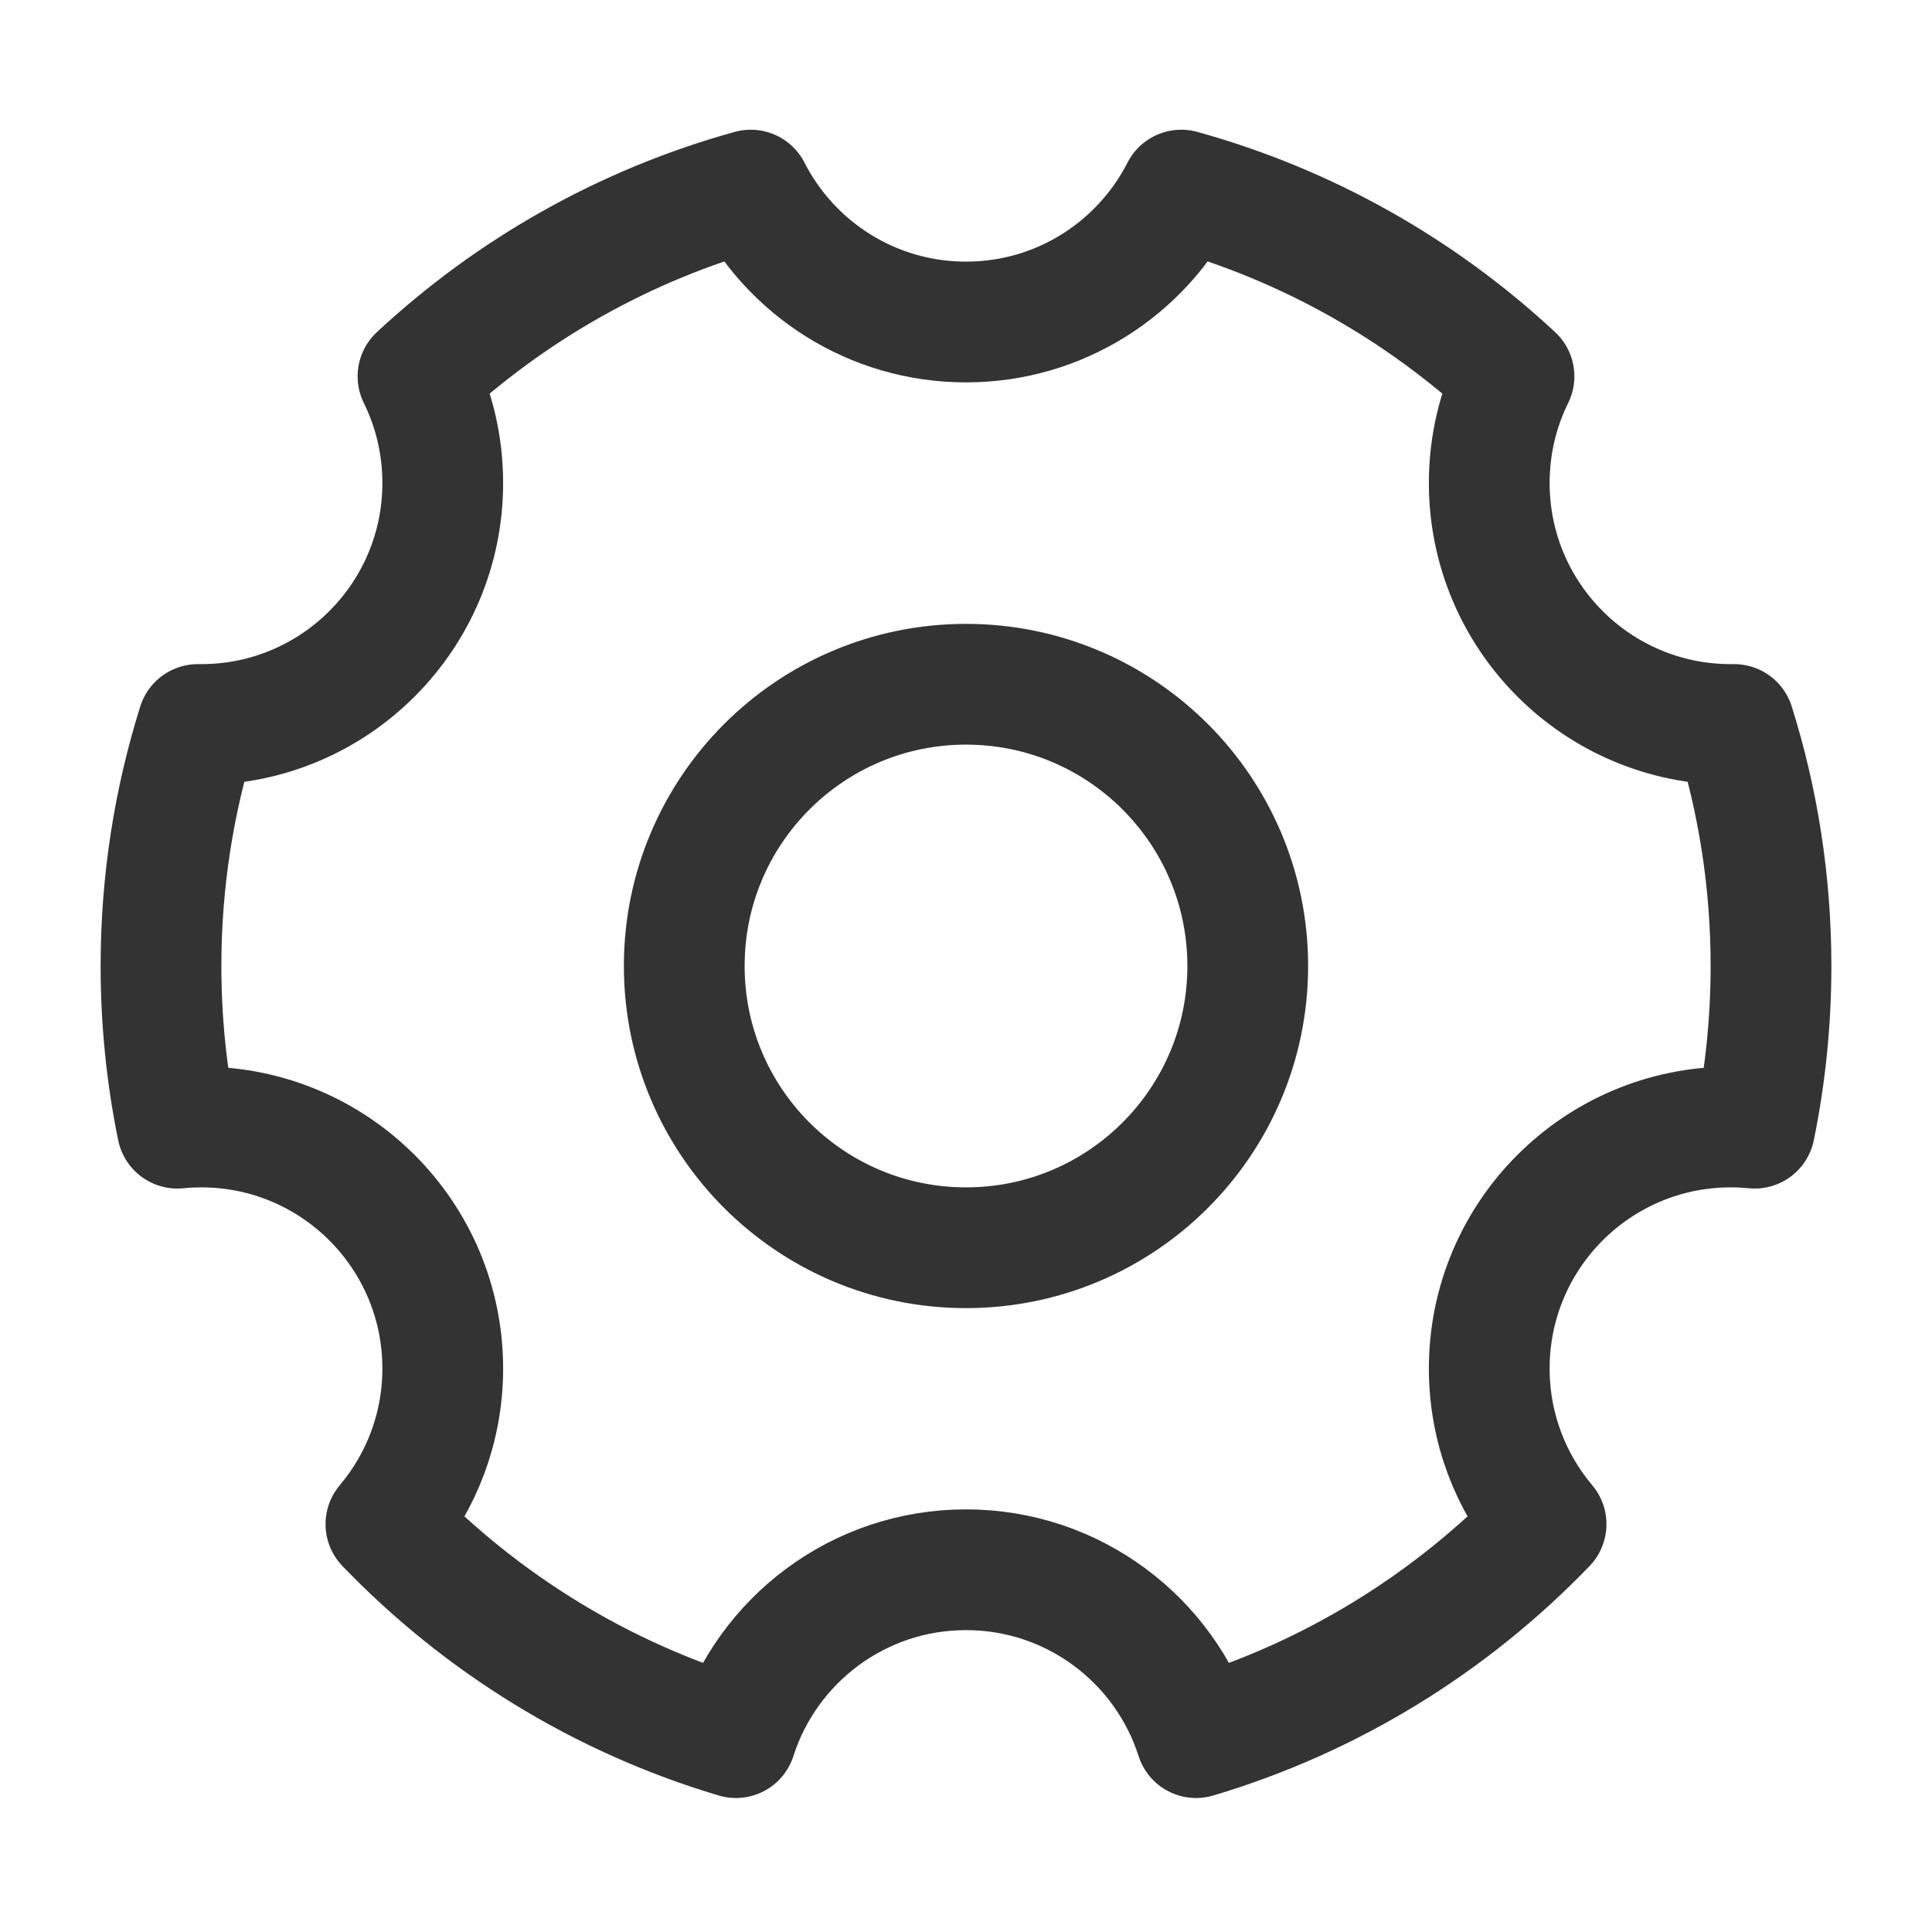
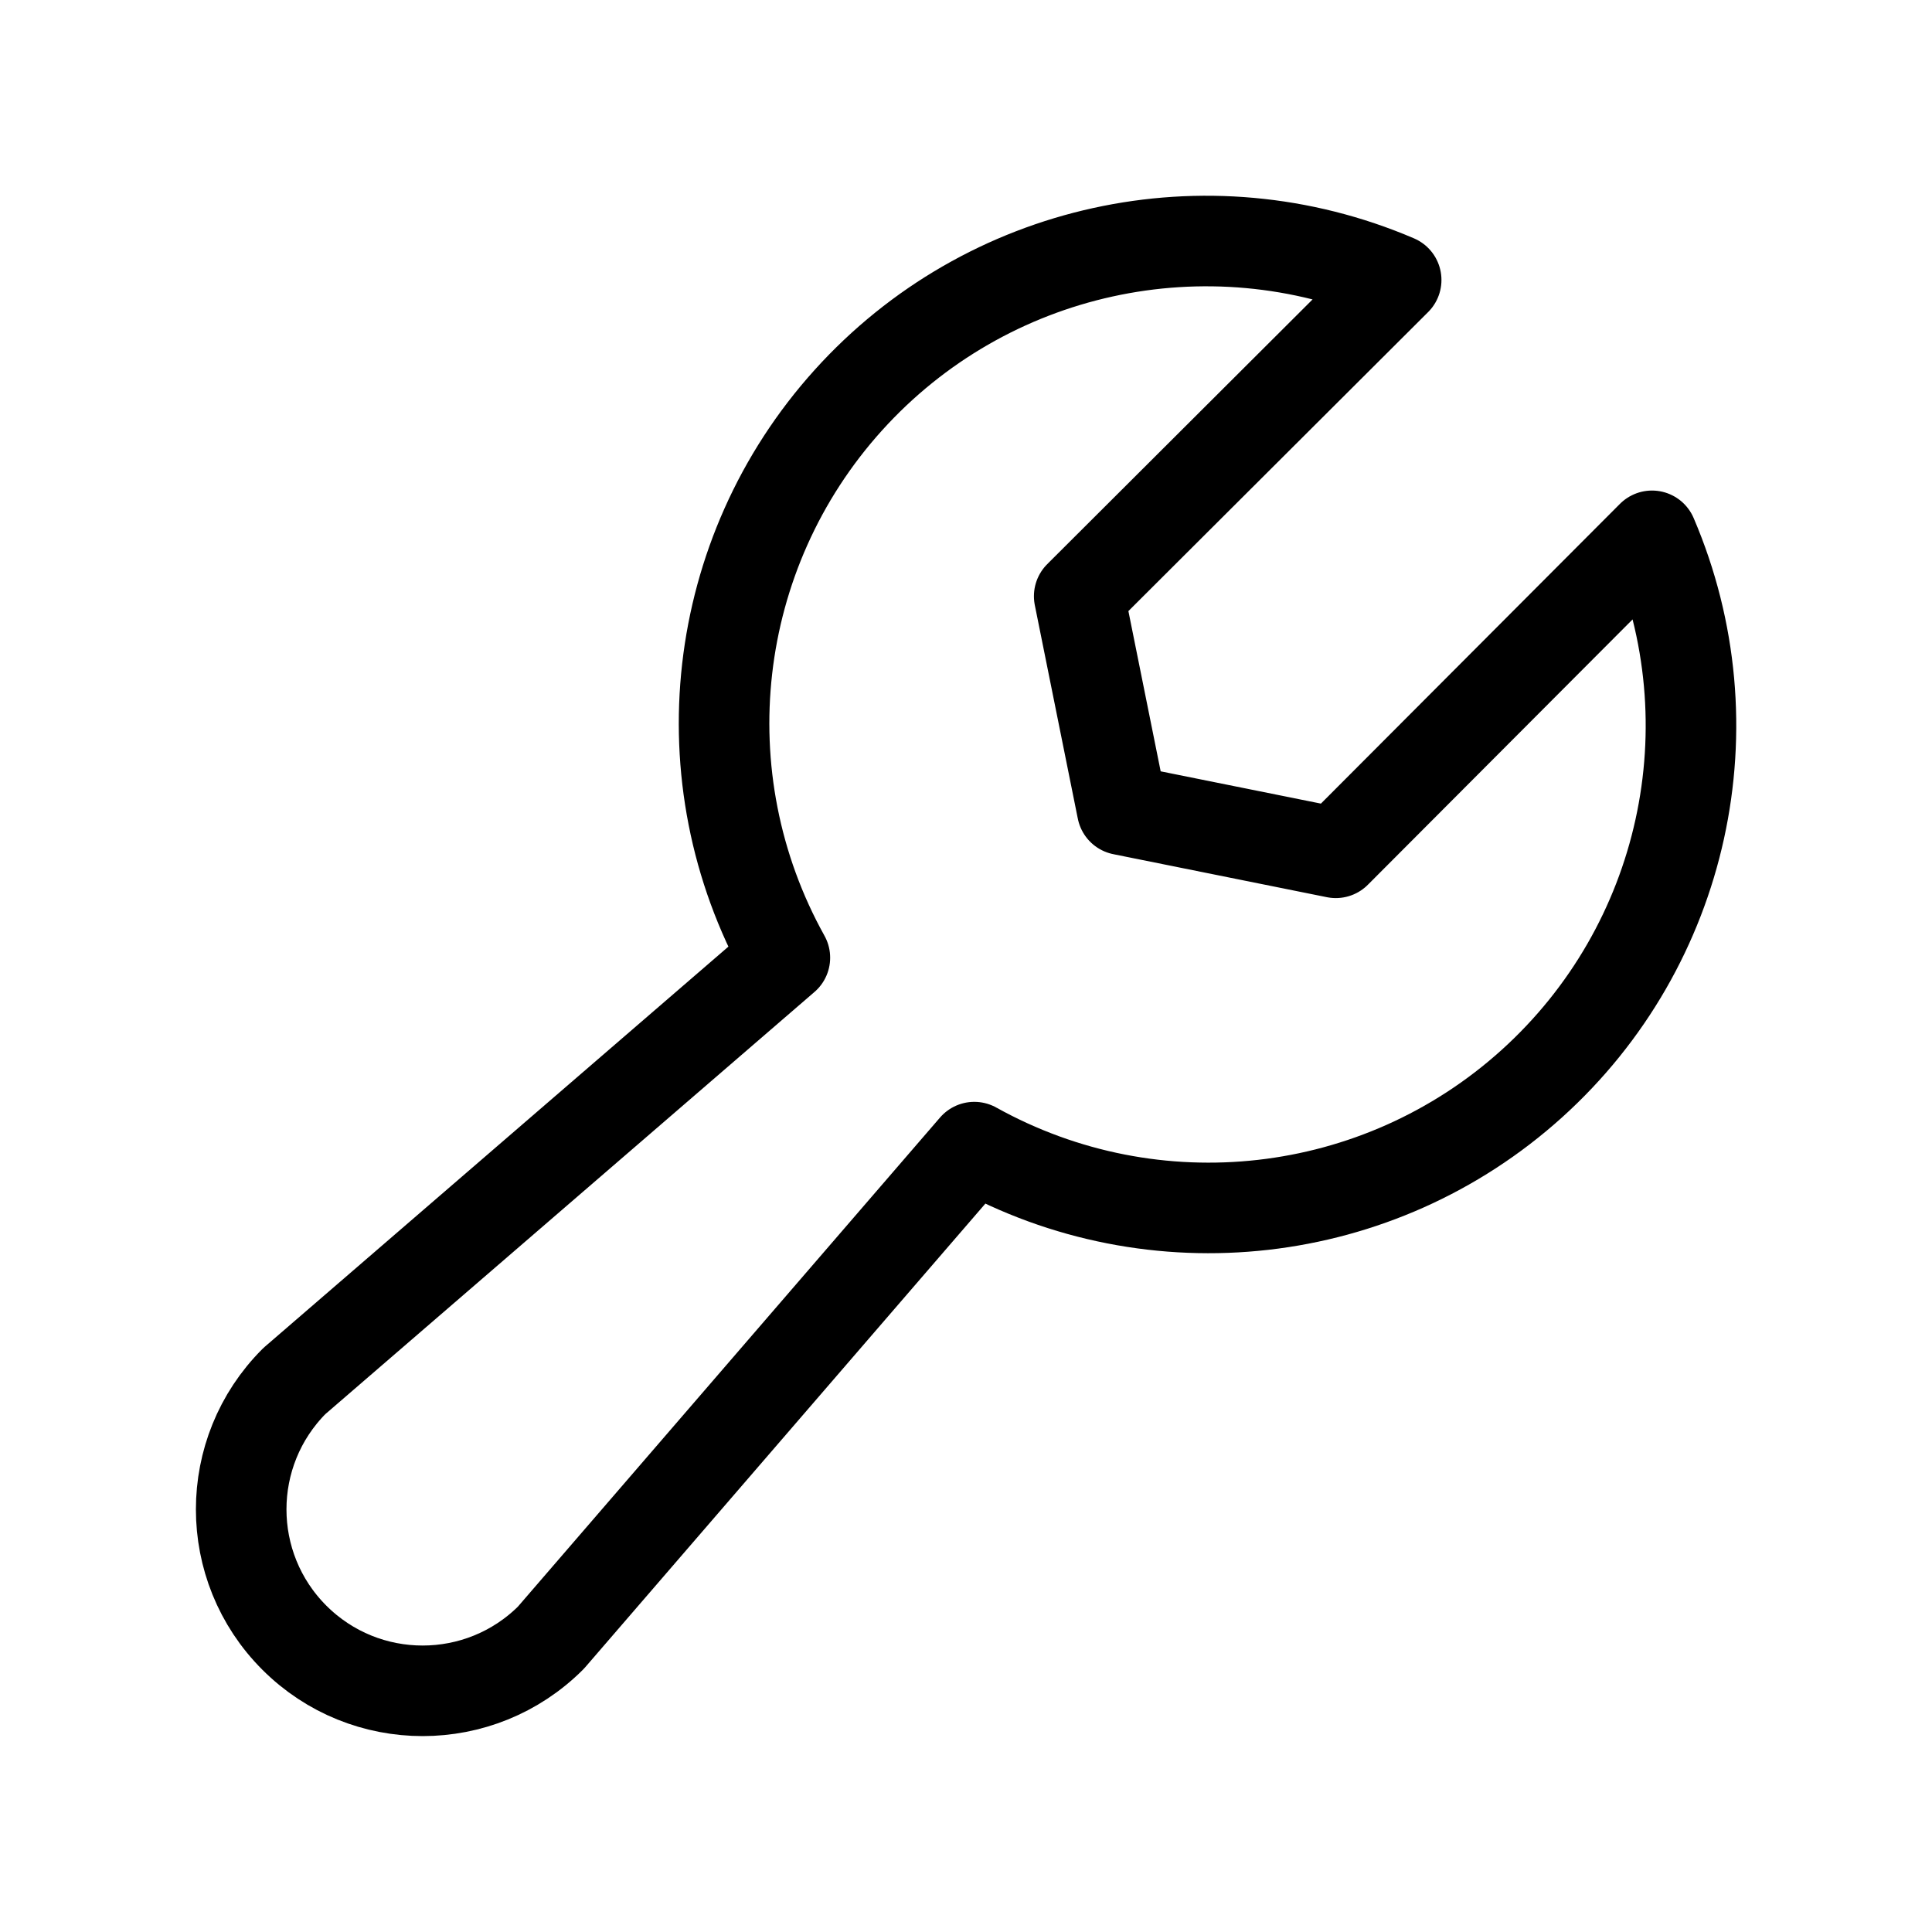
- <svg xmlns="http://www.w3.org/2000/svg" width="32" height="32" viewBox="0 0 48 48" fill="none">
-   <path d="M18.284 43.171C14.933 42.174 11.95 40.321 9.588 37.867C10.469 36.823 11 35.473 11 34C11 30.686 8.314 28 5 28C4.8 28 4.601 28.01 4.406 28.029C4.14 26.728 4 25.38 4 24C4 21.91 4.321 19.894 4.916 18C4.944 18 4.972 18 5 18C8.314 18 11 15.314 11 12C11 11.049 10.779 10.149 10.385 9.35C12.697 7.199 15.521 5.59 18.652 4.723C19.644 6.668 21.667 8 24 8C26.333 8 28.356 6.668 29.348 4.723C32.48 5.59 35.303 7.199 37.615 9.35C37.221 10.149 37 11.049 37 12C37 15.314 39.686 18 43 18C43.028 18 43.056 18 43.084 18C43.679 19.894 44 21.91 44 24C44 25.38 43.86 26.728 43.594 28.029C43.399 28.01 43.2 28 43 28C39.686 28 37 30.686 37 34C37 35.473 37.531 36.823 38.412 37.867C36.05 40.321 33.067 42.174 29.716 43.171C28.943 40.752 26.676 39 24 39C21.324 39 19.057 40.752 18.284 43.171Z" fill="none" stroke="#333" stroke-width="3" stroke-linejoin="round" />
-   <path d="M24 31C27.866 31 31 27.866 31 24C31 20.134 27.866 17 24 17C20.134 17 17 20.134 17 24C17 27.866 20.134 31 24 31Z" fill="none" stroke="#333" stroke-width="3" stroke-linejoin="round" />
+ <svg xmlns="http://www.w3.org/2000/svg" width="192" height="192" fill="#000000" viewBox="0 0 256 256">
+   <rect width="256" height="256" fill="none" />
+   <path d="M218.9,71a63.9,63.9,0,0,1-89.8,81h0L73,217a24,24,0,0,1-34-34l65-56.1h0a63.9,63.9,0,0,1,81-89.8L143,79l5.7,28.3L177,113Z" fill="none" stroke="#000000" stroke-linecap="round" stroke-linejoin="round" stroke-width="12" />
</svg>
